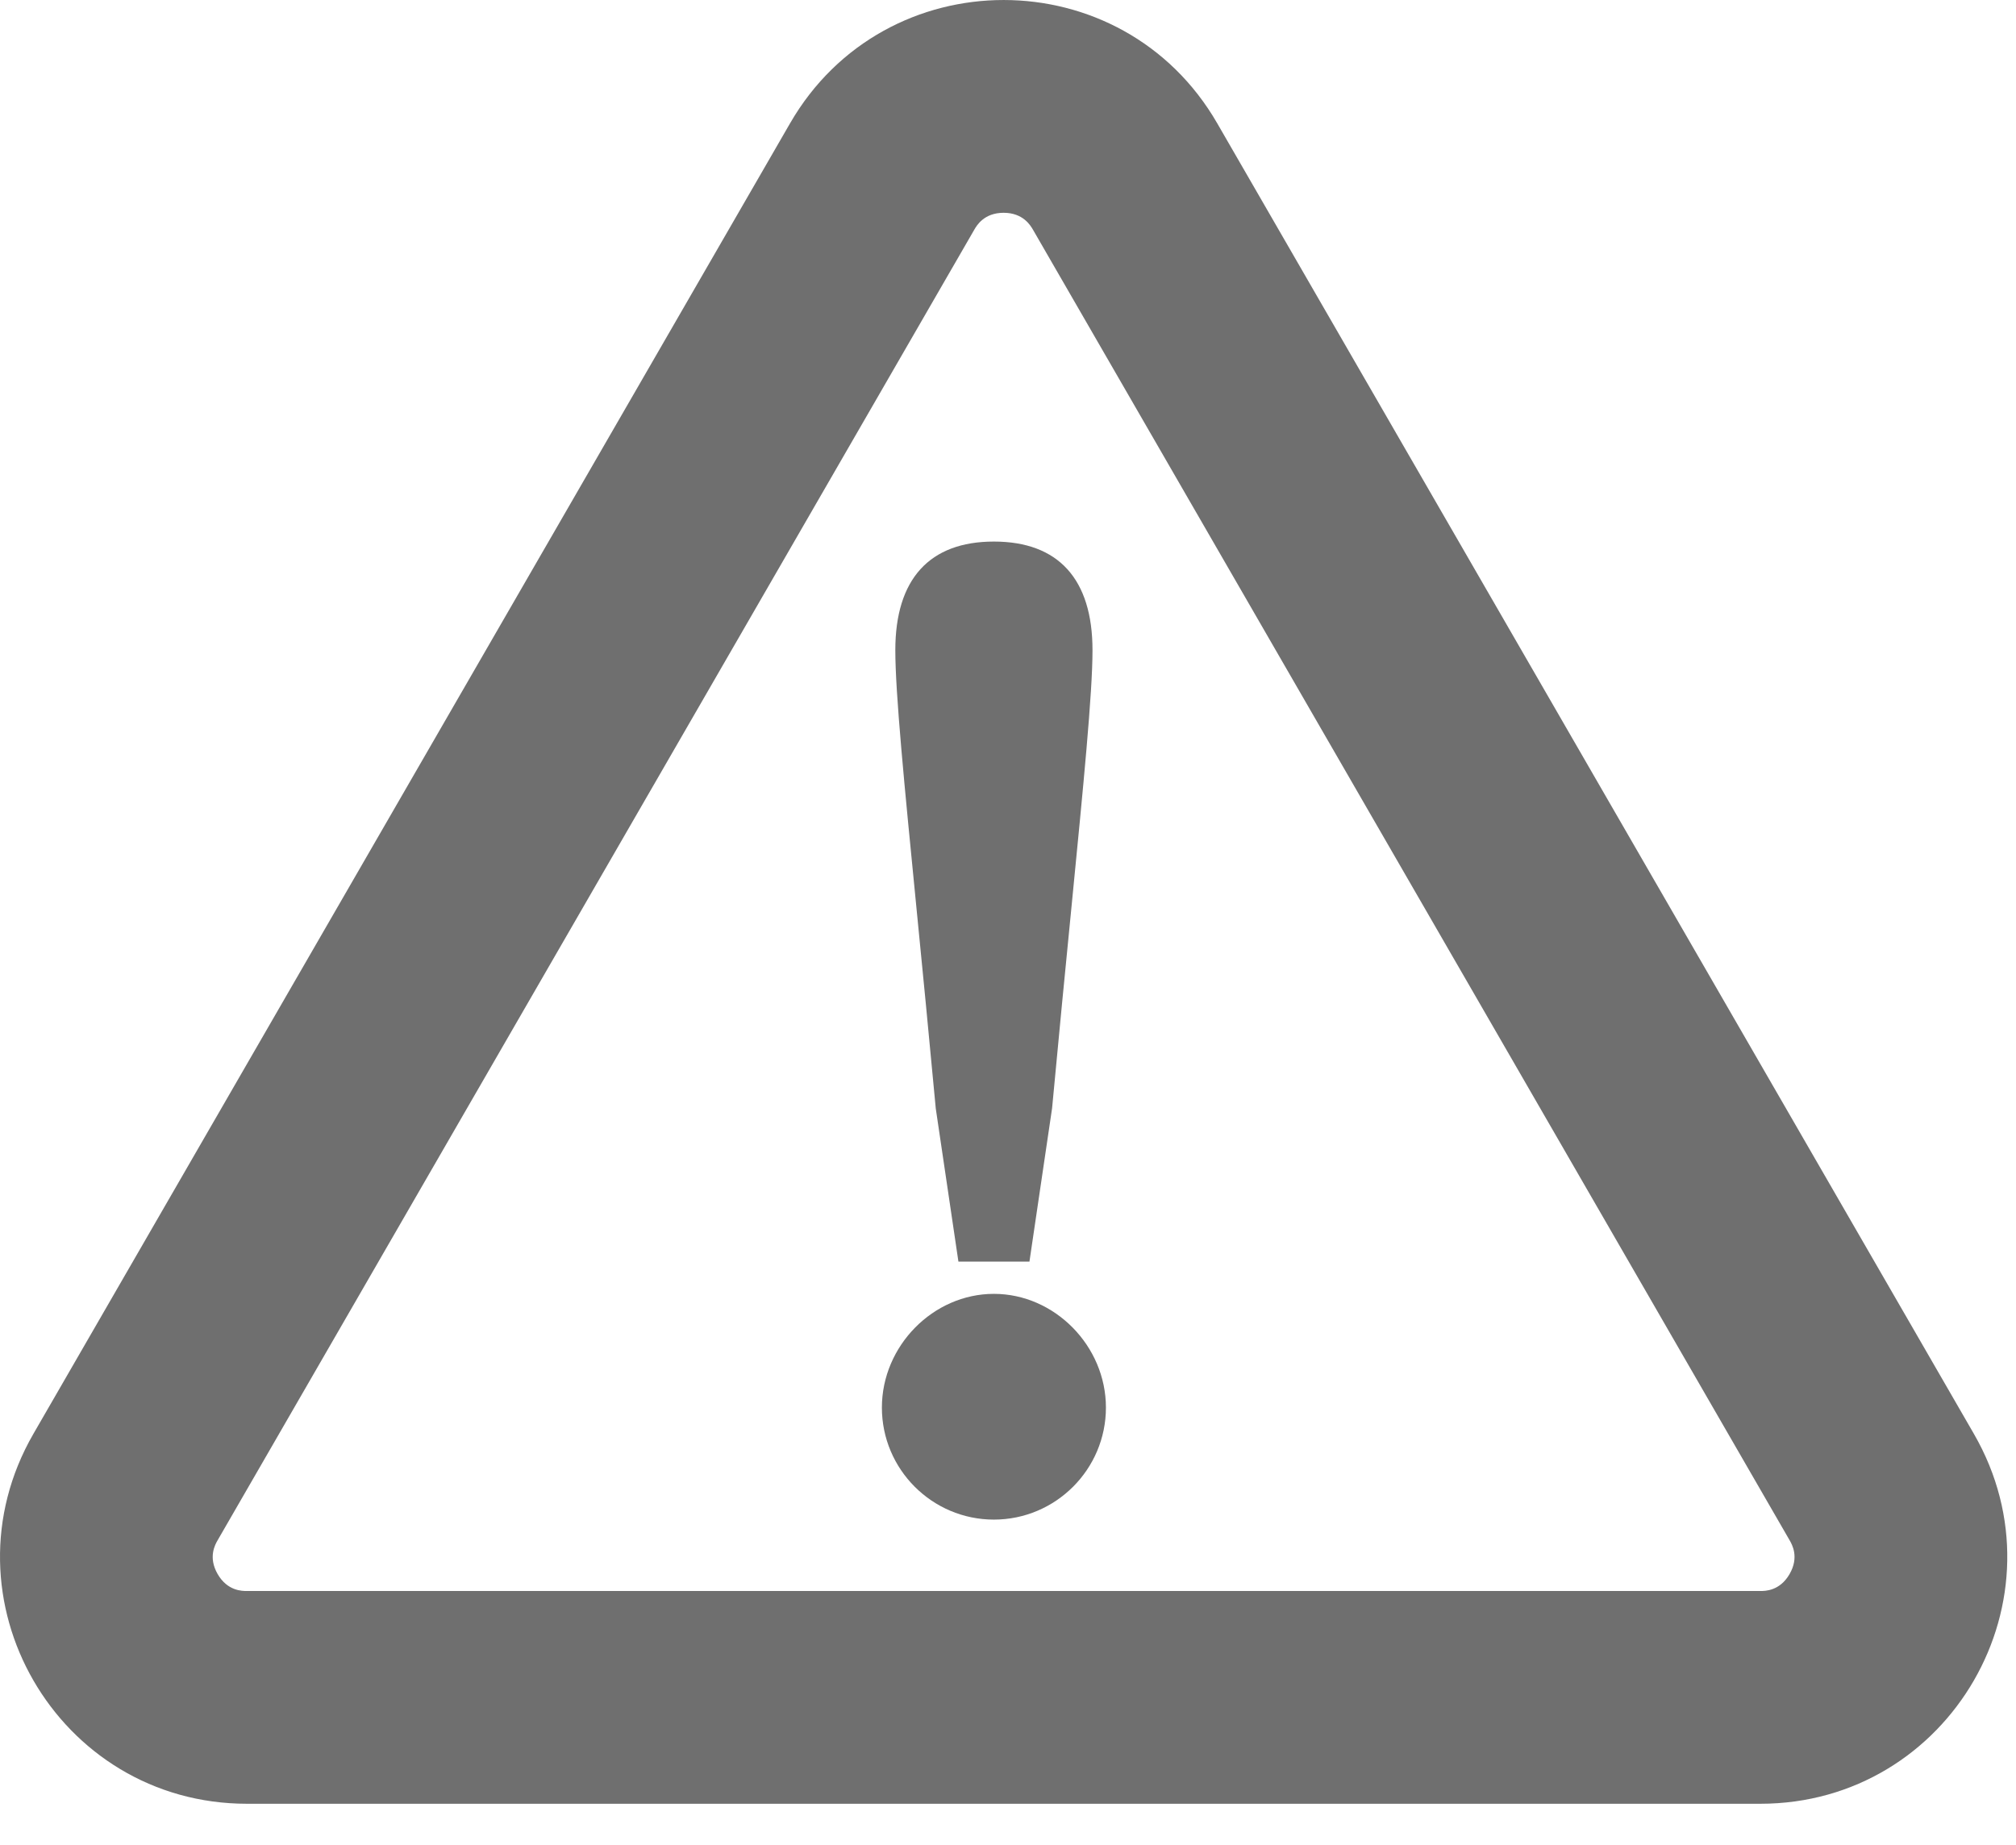
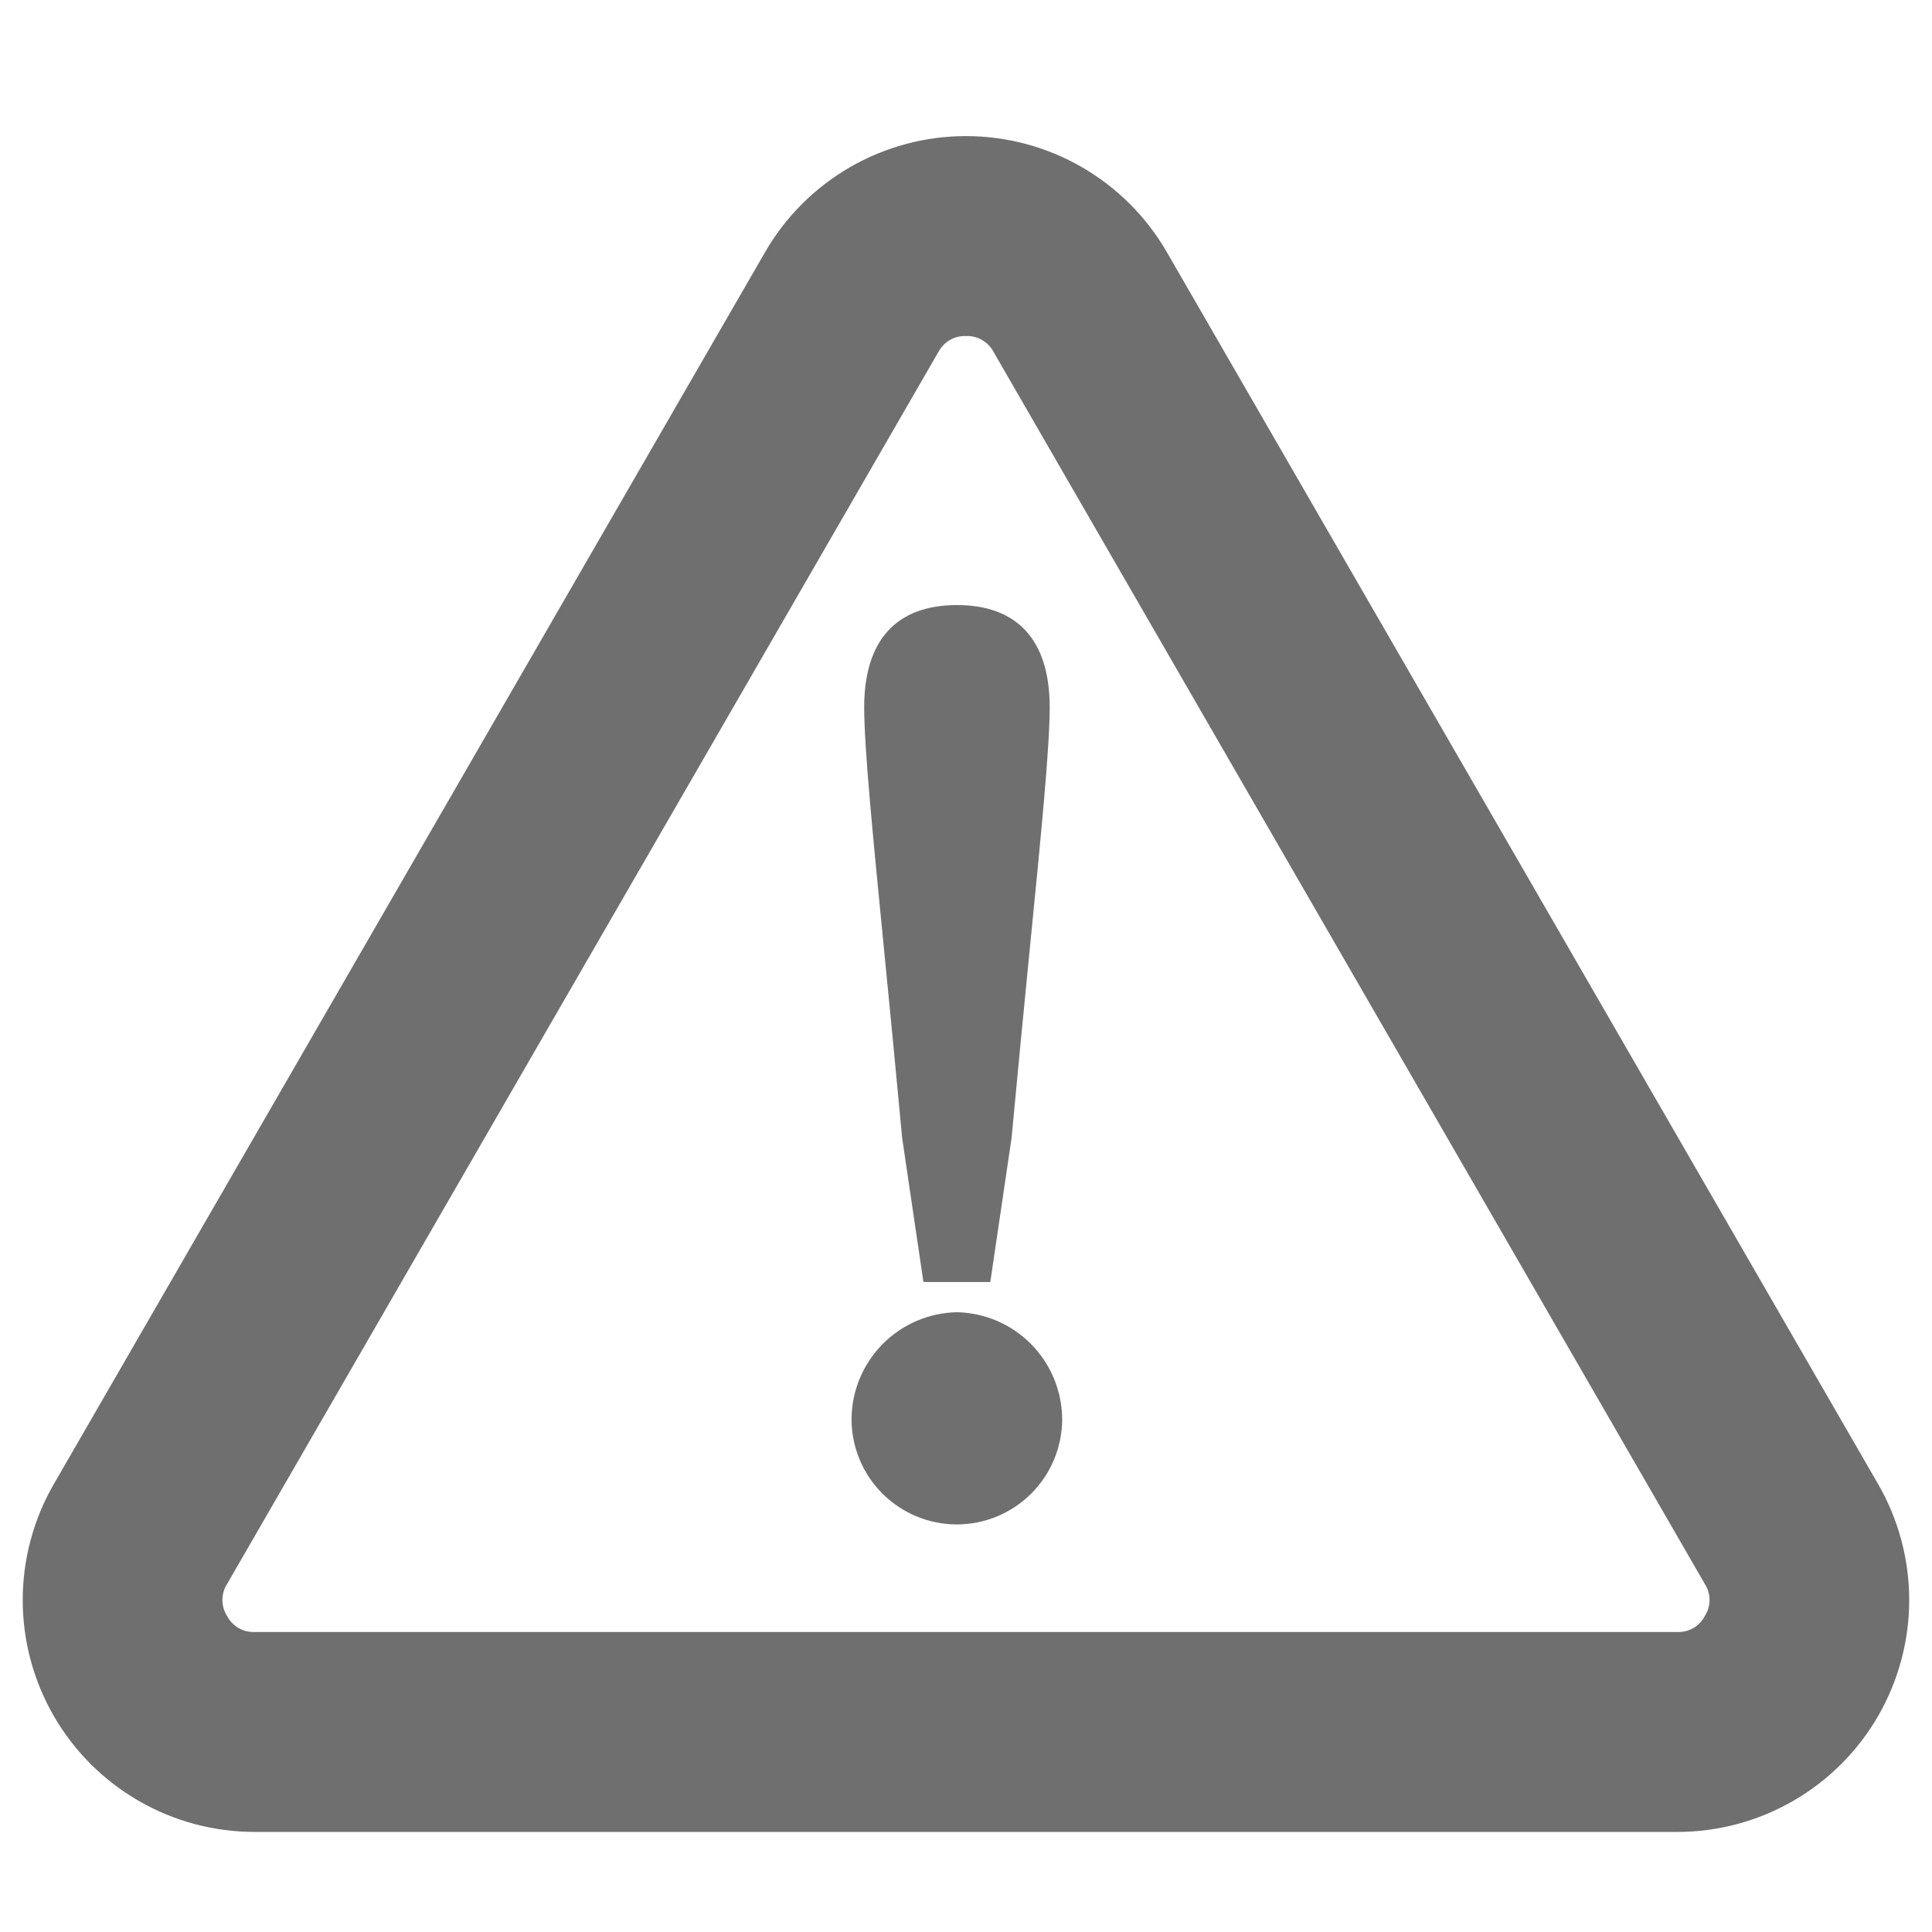
- <svg xmlns="http://www.w3.org/2000/svg" width="47" height="43" viewBox="0 0 47 43" fill="none">
-   <path fill-rule="evenodd" clip-rule="evenodd" d="M18.419 2.875L0.779 33.428C-1.434 37.262 1.332 42.053 5.759 42.053H41.038C45.465 42.053 48.231 37.262 46.018 33.428L28.378 2.875C26.165 -0.958 20.632 -0.958 18.419 2.875V2.875ZM5.758 37.093C5.645 37.093 5.302 37.093 5.074 36.698C4.846 36.303 5.018 36.006 5.074 35.909L22.714 5.355C22.77 5.258 22.942 4.961 23.398 4.961C23.854 4.961 24.025 5.258 24.082 5.355L41.721 35.908C41.778 36.006 41.95 36.303 41.721 36.698C41.493 37.093 41.15 37.093 41.038 37.093H5.758V37.093Z" fill="#6F6F6F" />
-   <path fill-rule="evenodd" clip-rule="evenodd" d="M23.171 30.165C24.587 30.165 25.783 31.379 25.783 32.816C25.783 34.256 24.611 35.428 23.171 35.428C21.731 35.428 20.56 34.256 20.56 32.816C20.56 31.379 21.755 30.165 23.171 30.165V30.165Z" fill="#6F6F6F" />
-   <path fill-rule="evenodd" clip-rule="evenodd" d="M21.369 21.201C21.081 18.275 20.873 16.161 20.873 15.159C20.873 13.502 21.668 12.626 23.171 12.626C24.675 12.626 25.47 13.502 25.47 15.159C25.47 16.163 25.261 18.282 24.973 21.217C24.839 22.573 24.688 24.118 24.528 25.836L24 29.413H22.344L21.816 25.843C21.655 24.111 21.503 22.561 21.369 21.201V21.201Z" fill="#6F6F6F" />
+ <svg xmlns="http://www.w3.org/2000/svg" width="50" height="50" viewBox="0 0 50 50" fill="none">
+   <path d="M6.59 47.41C5.536 47.41 4.501 47.133 3.589 46.606C2.677 46.08 1.919 45.322 1.392 44.41C0.866 43.498 0.588 42.463 0.588 41.409C0.588 40.356 0.866 39.321 1.392 38.409L19.802 6.522C20.329 5.61 21.086 4.853 21.999 4.326C22.911 3.799 23.946 3.522 24.999 3.522C26.052 3.522 27.087 3.799 27.999 4.326C28.912 4.853 29.669 5.61 30.196 6.522L48.606 38.409C49.132 39.321 49.41 40.356 49.41 41.409C49.41 42.463 49.132 43.498 48.606 44.41C48.079 45.322 47.321 46.08 46.409 46.606C45.497 47.133 44.462 47.41 43.408 47.41H6.59ZM24.286 9.108L5.876 40.995C5.797 41.118 5.756 41.261 5.756 41.407C5.756 41.553 5.797 41.695 5.876 41.818C5.942 41.949 6.045 42.057 6.172 42.132C6.298 42.206 6.443 42.242 6.59 42.236H43.409C43.556 42.242 43.701 42.206 43.827 42.132C43.953 42.058 44.056 41.949 44.122 41.818C44.201 41.695 44.243 41.553 44.243 41.407C44.243 41.261 44.201 41.118 44.122 40.995L25.713 9.108C25.646 8.979 25.543 8.872 25.416 8.799C25.29 8.726 25.145 8.691 25 8.697C24.854 8.691 24.709 8.726 24.582 8.8C24.456 8.873 24.353 8.981 24.286 9.111V9.108ZM22.038 36.726C22.041 36.001 22.329 35.306 22.838 34.789C23.347 34.272 24.037 33.975 24.763 33.96C25.488 33.975 26.179 34.272 26.688 34.789C27.197 35.306 27.484 36.001 27.489 36.726C27.488 37.449 27.2 38.142 26.689 38.653C26.178 39.164 25.485 39.452 24.763 39.452C24.04 39.452 23.347 39.164 22.836 38.653C22.325 38.142 22.038 37.449 22.038 36.726ZM23.898 33.178L23.348 29.453C23.18 27.646 23.022 26.028 22.882 24.609C22.582 21.555 22.365 19.349 22.365 18.303C22.365 16.573 23.195 15.659 24.766 15.659C26.336 15.659 27.166 16.574 27.166 18.303C27.166 19.347 26.948 21.562 26.644 24.625C26.504 26.041 26.347 27.652 26.18 29.446L25.629 33.179L23.898 33.178Z" fill="#6F6F6F" />
</svg>
